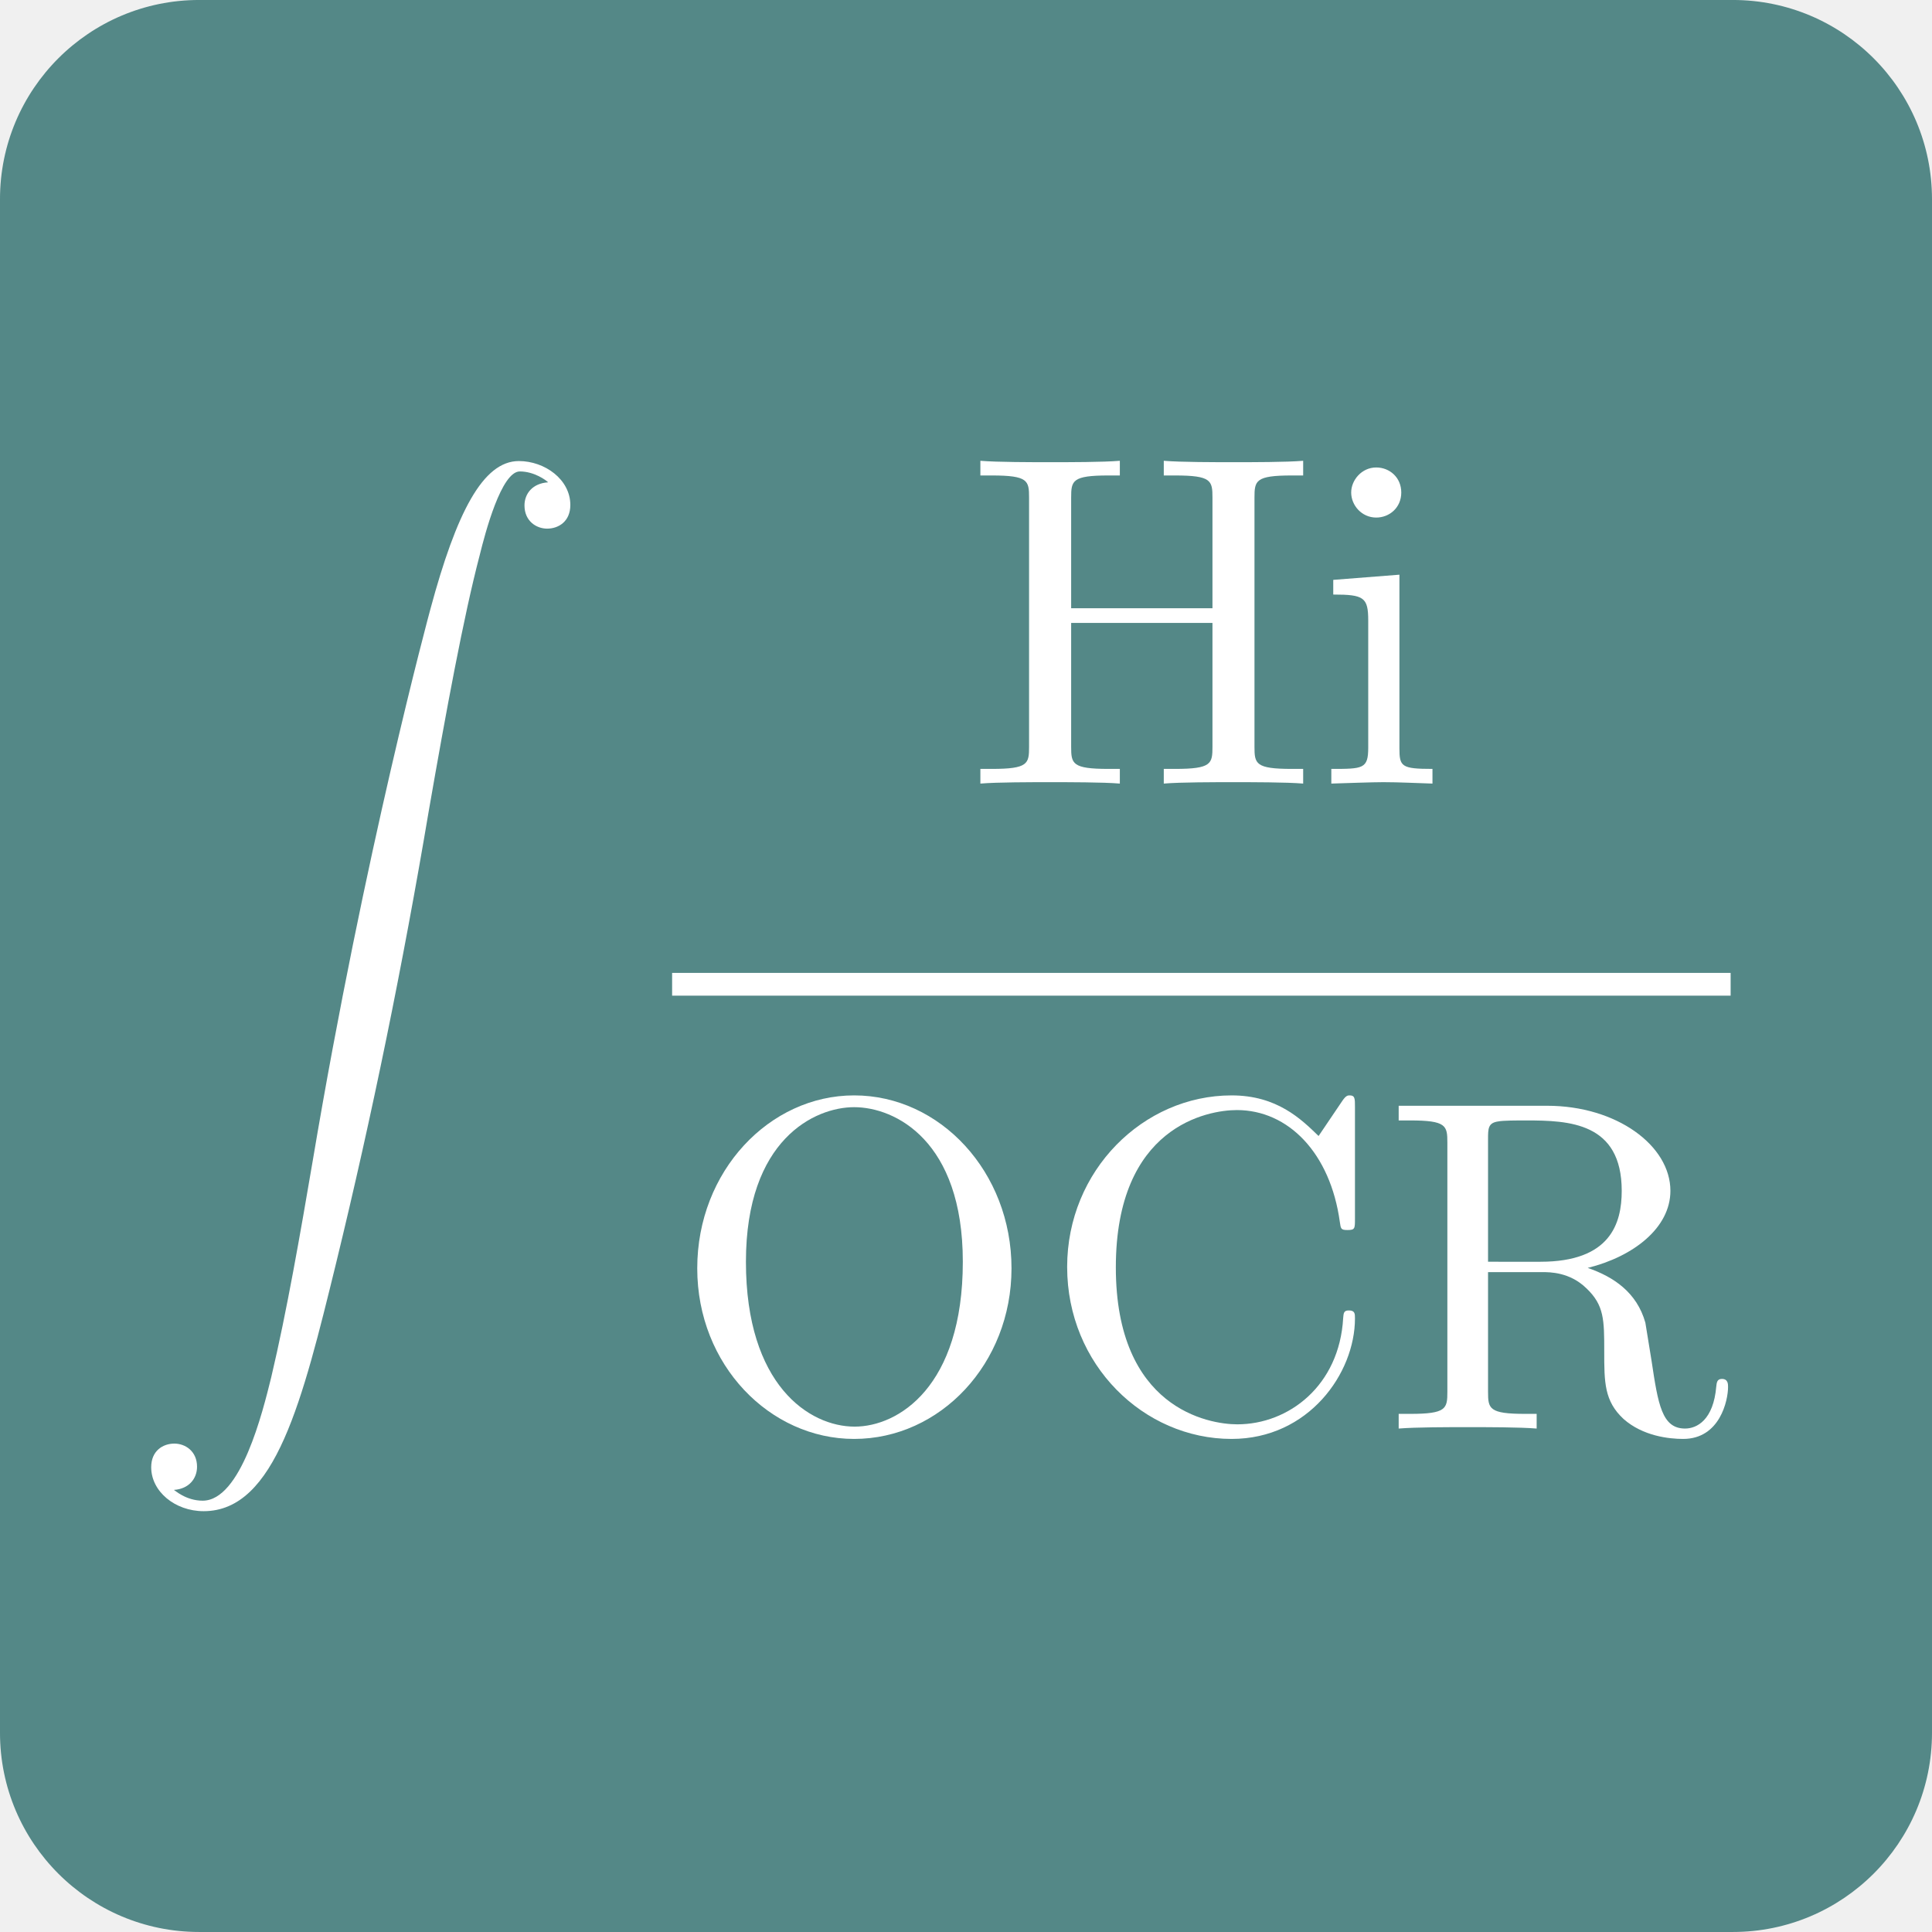
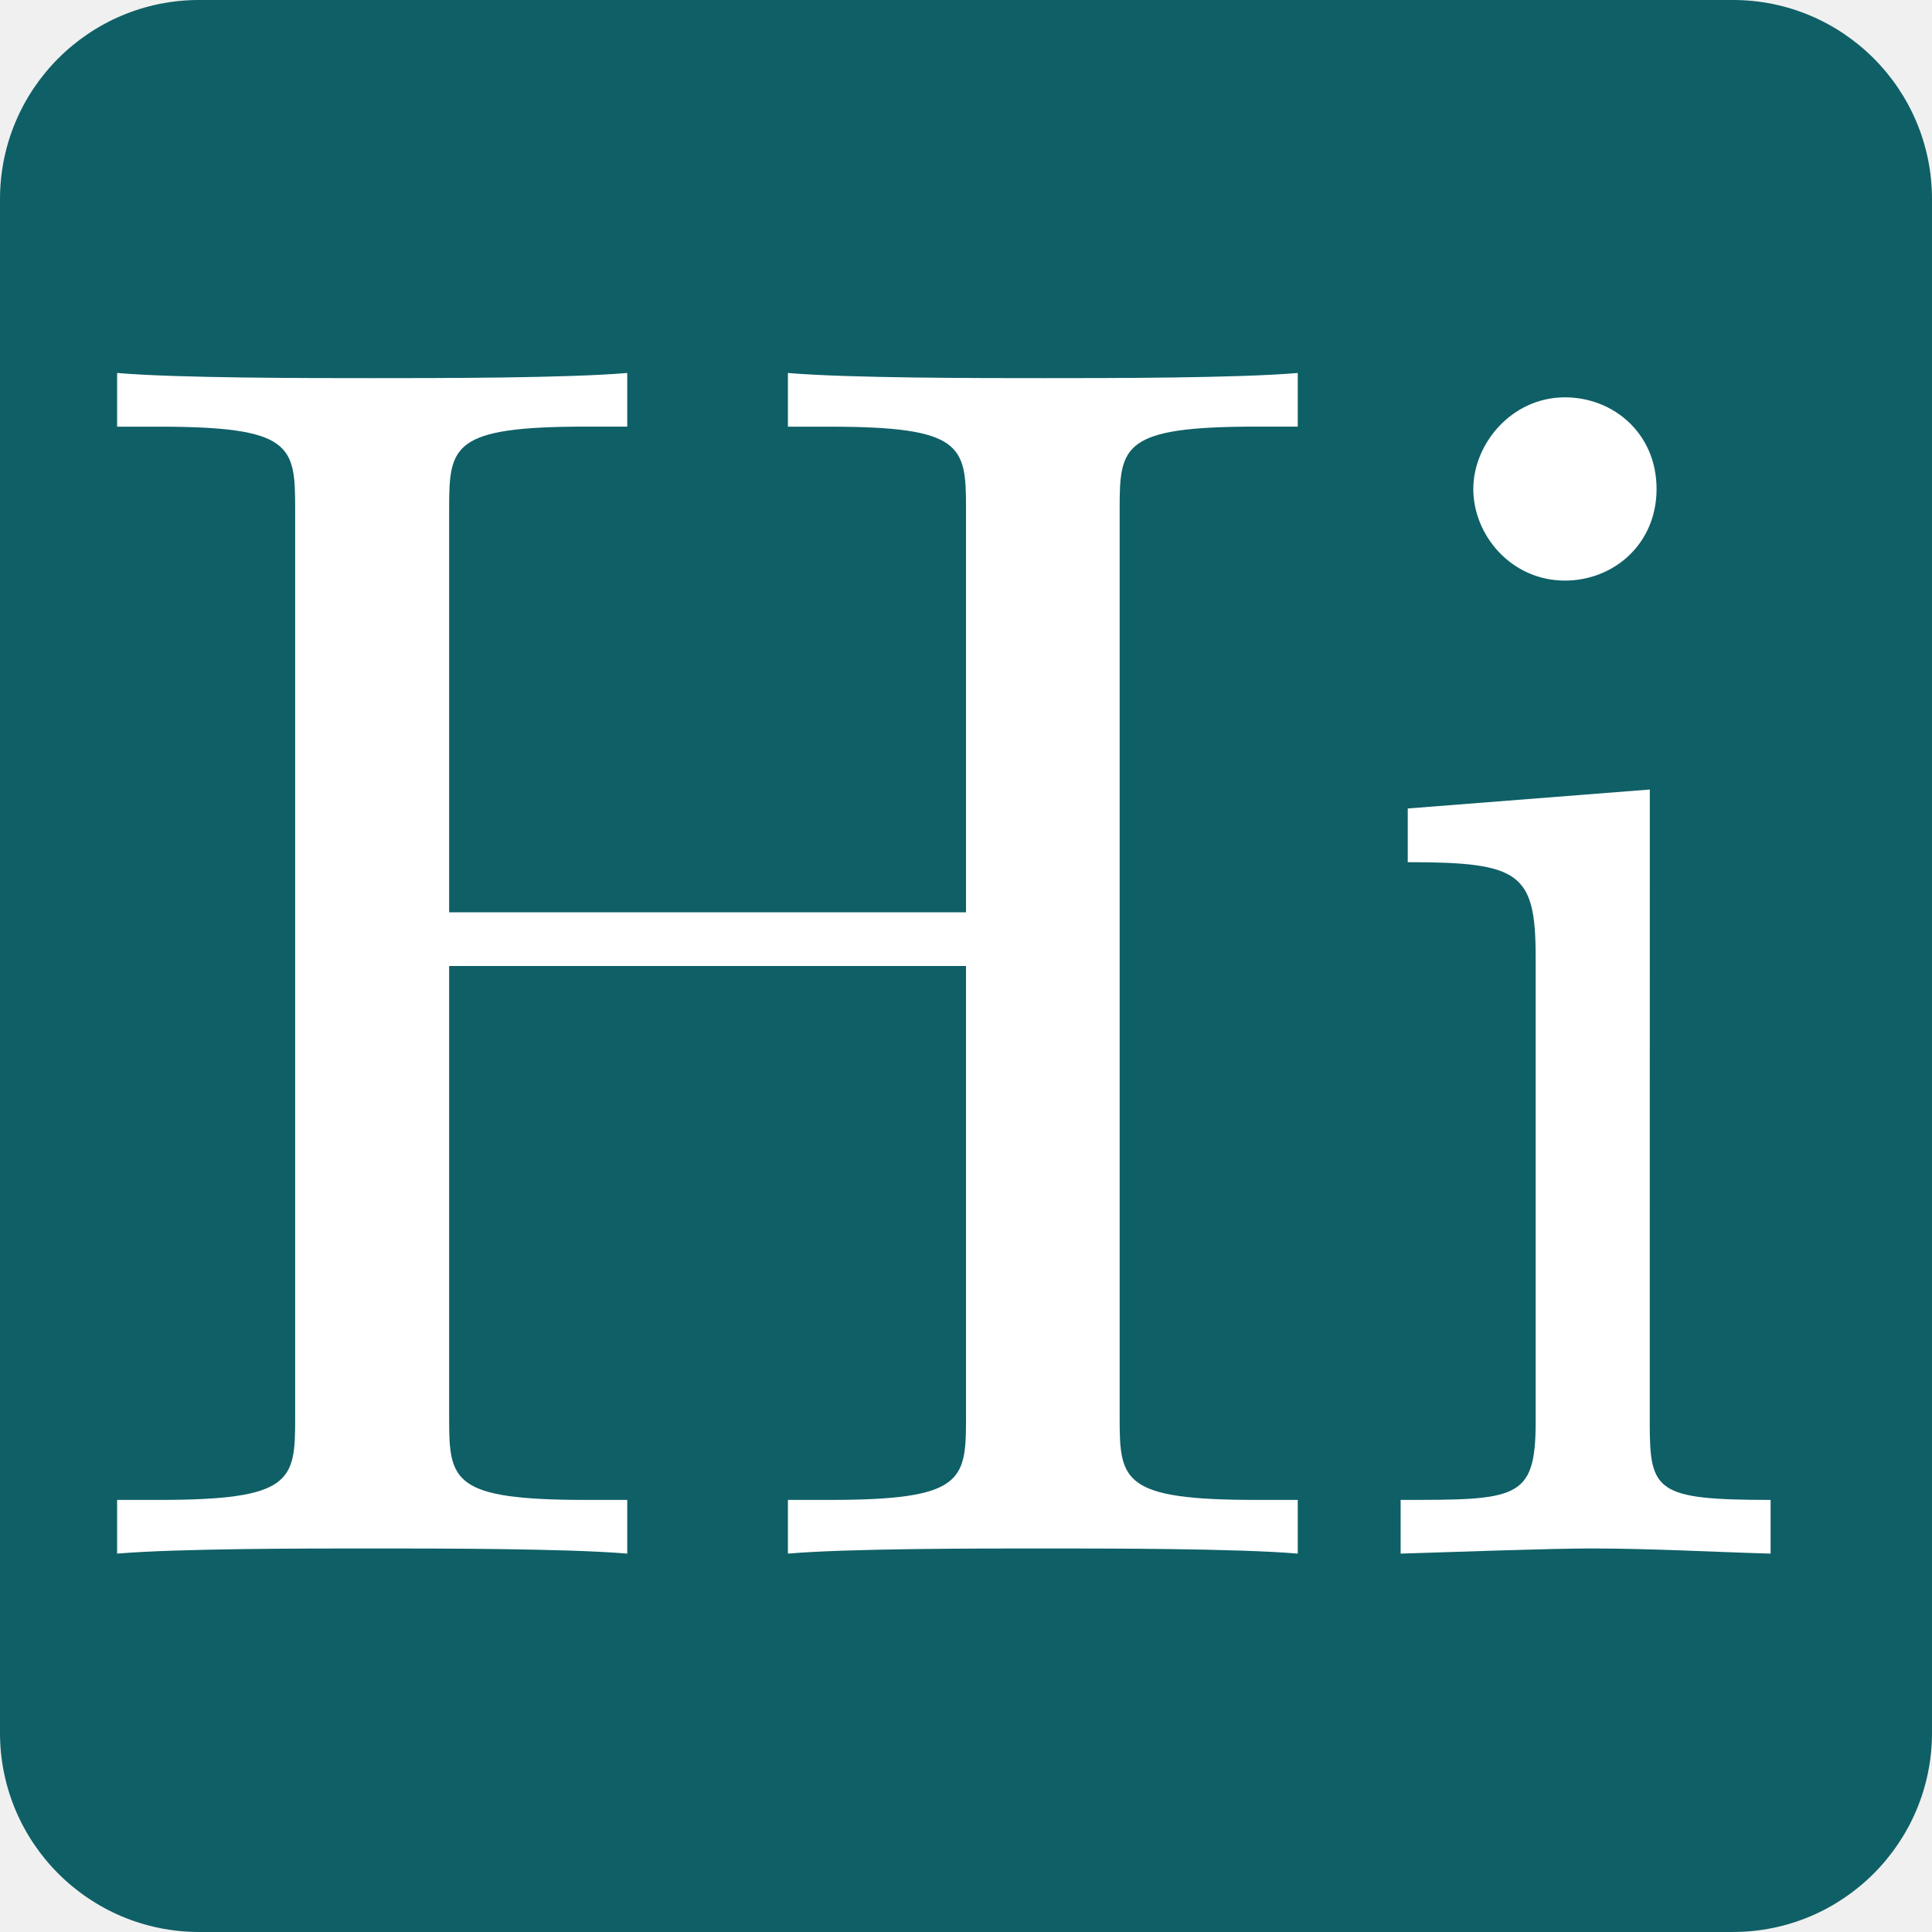
<svg xmlns="http://www.w3.org/2000/svg" width="54.318mm" height="54.318mm" viewBox="0 0 54.318 54.318" version="1.1" id="svg1">
  <defs id="defs1" />
  <g id="layer1" transform="translate(-39.37013,-30.67448)">
-     <rect style="opacity:0.714;fill:#155e5d;fill-opacity:1;stroke:none;stroke-width:0.228;stroke-dasharray:none;stroke-opacity:1" id="rect13" width="54.318" height="54.318" x="39.37" y="30.674" rx="5.6" ry="5.6" />
-     <g id="g2" transform="translate(42.09599,42.43803)" style="opacity:1;fill:#ffffff;fill-opacity:1">
+     <rect style="opacity:1;fill:#0f5f66;fill-opacity:1;stroke:none;stroke-width:0.228;stroke-dasharray:none;stroke-opacity:1" id="rect13" width="54.318" height="54.318" x="39.37" y="30.674" rx="5.6" ry="5.6" />
+     <g id="g2" transform="matrix(1.666338,0,0,1.666338,12.07889,31.66261)" style="opacity:1;fill:#ffffff;fill-opacity:1">
      <defs id="defs2" />
      <g id="g1" style="fill:#ffffff;fill-opacity:1">
-         <path id="path1" d="m 2.162,30.125 c 0.425,-0.027 0.652,-0.319 0.652,-0.652 0,-0.438 -0.333,-0.65 -0.637,-0.65 -0.319,0 -0.652,0.198 -0.652,0.665 0,0.677 0.665,1.235 1.475,1.235 2.019,0 2.777,-3.11 3.721,-6.963 1.023,-4.198 1.885,-8.437 2.604,-12.702 0.492,-2.829 0.983,-5.487 1.433,-7.202 0.16,-0.65 0.613,-2.365 1.131,-2.365 0.41,0 0.744,0.252 0.796,0.306 -0.438,0.027 -0.665,0.319 -0.665,0.65 0,0.44 0.333,0.652 0.637,0.652 0.319,0 0.652,-0.2 0.652,-0.665 0,-0.717 -0.717,-1.235 -1.448,-1.235 -1.01,0 -1.754,1.448 -2.485,4.158 -0.04,0.146 -1.846,6.817 -3.308,15.506 -0.346,2.031 -0.731,4.25 -1.169,6.098 -0.24,0.969 -0.85,3.467 -1.927,3.467 -0.477,0 -0.796,-0.304 -0.81,-0.304" style="fill:#ffffff;fill-opacity:1;fill-rule:nonzero;stroke:none;stroke-width:0.133" />
-         <path id="path2" d="m 244.078,213.281 c 0,3.594 0.203,4.688 7.875,4.688 h 2.391 v 3.094 c -3.485,-0.297 -10.86,-0.297 -14.641,-0.297 -3.797,0 -11.265,0 -14.75,0.297 v -3.094 h 2.391 c 7.672,0 7.875,-1.094 7.875,-4.688 v -23.312 h -29.797 v 23.312 c 0,3.594 0.203,4.688 7.875,4.688 h 2.391 v 3.094 c -3.485,-0.297 -10.86,-0.297 -14.657,-0.297 -3.781,0 -11.25,0 -14.75,0.297 v -3.094 h 2.407 c 7.671,0 7.859,-1.094 7.859,-4.688 v -52.515 c 0,-3.578 -0.188,-4.672 -7.859,-4.672 h -2.407 V 153 c 3.5,0.297 10.875,0.297 14.657,0.297 3.781,0 11.265,0 14.75,-0.297 v 3.094 h -2.391 c -7.672,0 -7.875,1.094 -7.875,4.672 v 26.109 h 29.797 v -26.109 c 0,-3.578 -0.203,-4.672 -7.875,-4.672 h -2.391 V 153 c 3.485,0.297 10.86,0.297 14.641,0.297 3.797,0 11.265,0 14.75,-0.297 v 3.094 h -2.391 c -7.672,0 -7.875,1.094 -7.875,4.672 v 52.515" style="fill:#ffffff;fill-opacity:1;fill-rule:nonzero;stroke:none" transform="matrix(0.1333333,0,0,-0.1333333,0,30.66667)" />
-         <path id="path3" d="m 274.641,197.047 -13.953,-1.094 v -3.094 c 6.468,0 7.375,-0.593 7.375,-5.484 v -26.797 c 0,-4.484 -1.094,-4.484 -7.782,-4.484 V 153 c 3.203,0.094 8.578,0.297 10.969,0.297 3.484,0 6.969,-0.203 10.359,-0.297 v 3.094 c -6.578,0 -6.968,0.5 -6.968,4.375 z m 0.39,17.328 c 0,3.203 -2.484,5.281 -5.281,5.281 -3.078,0 -5.281,-2.687 -5.281,-5.281 0,-2.687 2.203,-5.281 5.281,-5.281 2.797,0 5.281,2.094 5.281,5.281" style="fill:#ffffff;fill-opacity:1;fill-rule:nonzero;stroke:none" transform="matrix(0.1333333,0,0,-0.1333333,0,30.66667)" />
-         <rect id="rect3" x="0" y="0" width="1" height="1" style="fill:#ffffff;fill-opacity:1;fill-rule:nonzero" transform="matrix(29.76,0,0,-0.64,16.17067,16.22933)" />
-         <path id="path4" d="m 192.844,50.781 c 0,20.328 -15.047,36.469 -33.188,36.469 -17.828,0 -33.078,-15.938 -33.078,-36.469 0,-20.422 15.344,-35.969 33.078,-35.969 18.141,0 33.188,15.844 33.188,35.969 z m -33.078,-33.375 c -9.563,0 -22.922,8.766 -22.922,34.766 0,25.812 14.547,32.594 22.812,32.594 8.672,0 22.922,-7.078 22.922,-32.594 0,-26.406 -13.64,-34.766 -22.812,-34.766" style="fill:#ffffff;fill-opacity:1;fill-rule:nonzero;stroke:none" transform="matrix(0.1333333,0,0,-0.1333333,0,30.66667)" />
-         <path id="path5" d="m 204.578,51.078 c 0,-20.625 16.141,-36.266 34.672,-36.266 16.25,0 26.016,13.844 26.016,25.406 0,1 0,1.688 -1.297,1.688 -1.094,0 -1.094,-0.594 -1.188,-1.594 -0.797,-14.25 -11.468,-22.422 -22.328,-22.422 -6.078,0 -25.609,3.391 -25.609,33.094 0,29.797 19.437,33.172 25.515,33.172 10.86,0 19.719,-9.062 21.719,-23.609 0.203,-1.391 0.203,-1.688 1.594,-1.688 1.594,0 1.594,0.297 1.594,2.391 v 23.609 c 0,1.688 0,2.391 -1.094,2.391 -0.406,0 -0.797,0 -1.594,-1.188 l -4.984,-7.375 c -3.688,3.578 -8.766,8.562 -18.344,8.562 -18.625,0 -34.672,-15.844 -34.672,-36.172" style="fill:#ffffff;fill-opacity:1;fill-rule:nonzero;stroke:none" transform="matrix(0.1333333,0,0,-0.1333333,0,30.66667)" />
-         <path id="path6" d="m 293.328,52.172 v 25.812 c 0,2.297 0,3.484 2.188,3.781 1,0.203 3.89,0.203 5.875,0.203 8.968,0 20.125,-0.391 20.125,-14.844 0,-6.875 -2.391,-14.953 -17.141,-14.953 z m 21.016,-1.297 c 9.672,2.391 17.437,8.469 17.437,16.25 0,9.562 -11.359,17.938 -26,17.938 h -31.297 v -3.094 h 2.391 c 7.672,0 7.875,-1.094 7.875,-4.688 V 24.766 c 0,-3.578 -0.203,-4.672 -7.875,-4.672 h -2.391 V 17 c 3.594,0.297 10.672,0.297 14.547,0.297 3.891,0 10.969,0 14.547,-0.297 v 3.094 h -2.39 c -7.672,0 -7.86,1.094 -7.86,4.672 v 25.219 h 11.453 c 1.594,0 5.782,0 9.266,-3.391 3.781,-3.578 3.781,-6.672 3.781,-13.344 0,-6.484 0,-10.469 4.094,-14.25 4.078,-3.594 9.562,-4.188 12.547,-4.188 7.781,0 9.469,8.172 9.469,10.953 0,0.594 0,1.703 -1.297,1.703 -1.094,0 -1.094,-0.906 -1.188,-1.594 C 340.859,18.797 337.359,17 334.875,17 c -4.891,0 -5.687,5.078 -7.078,14.344 l -1.297,7.984 c -1.797,6.375 -6.672,9.656 -12.156,11.547" style="fill:#ffffff;fill-opacity:1;fill-rule:nonzero;stroke:none" transform="matrix(0.1333333,0,0,-0.1333333,0,30.66667)" />
+         <path id="path2" d="m 35.269,7.977 c 0,-1.052 0.059,-1.372 2.305,-1.372 h 0.7 V 5.7 c -1.02,0.087 -3.178,0.087 -4.285,0.087 -1.111,0 -3.297,0 -4.317,-0.087 v 0.906 h 0.7 c 2.245,0 2.305,0.32 2.305,1.372 V 14.8 H 23.956 V 7.977 c 0,-1.052 0.059,-1.372 2.305,-1.372 h 0.7 V 5.7 c -1.02,0.087 -3.178,0.087 -4.29,0.087 -1.107,0 -3.293,0 -4.317,-0.087 v 0.906 h 0.704 c 2.245,0 2.3,0.32 2.3,1.372 V 23.347 c 0,1.047 -0.055,1.367 -2.3,1.367 h -0.704 v 0.906 c 1.024,-0.087 3.183,-0.087 4.29,-0.087 1.107,0 3.297,0 4.317,0.087 v -0.906 h -0.7 c -2.245,0 -2.305,-0.32 -2.305,-1.367 v -7.641 h 8.721 v 7.641 c 0,1.047 -0.059,1.367 -2.305,1.367 h -0.7 v 0.906 c 1.02,-0.087 3.178,-0.087 4.285,-0.087 1.111,0 3.297,0 4.317,0.087 V 24.714 H 37.574 c -2.245,0 -2.305,-0.32 -2.305,-1.367 V 7.977" style="fill:#ffffff;fill-opacity:1;fill-rule:nonzero;stroke:none;stroke-width:0.293" />
+         <path id="path3" d="m 44.214,12.728 -4.084,0.32 v 0.906 c 1.893,0 2.158,0.174 2.158,1.605 v 7.843 c 0,1.312 -0.32,1.312 -2.278,1.312 v 0.906 c 0.937,-0.028 2.511,-0.087 3.21,-0.087 1.02,0 2.04,0.059 3.032,0.087 v -0.906 c -1.925,0 -2.039,-0.146 -2.039,-1.28 z m 0.114,-5.071 c 0,-0.937 -0.727,-1.546 -1.546,-1.546 -0.901,0 -1.546,0.786 -1.546,1.546 0,0.786 0.645,1.546 1.546,1.546 0.819,0 1.546,-0.613 1.546,-1.546" style="fill:#ffffff;fill-opacity:1;fill-rule:nonzero;stroke:none;stroke-width:0.293" />
      </g>
    </g>
  </g>
</svg>
